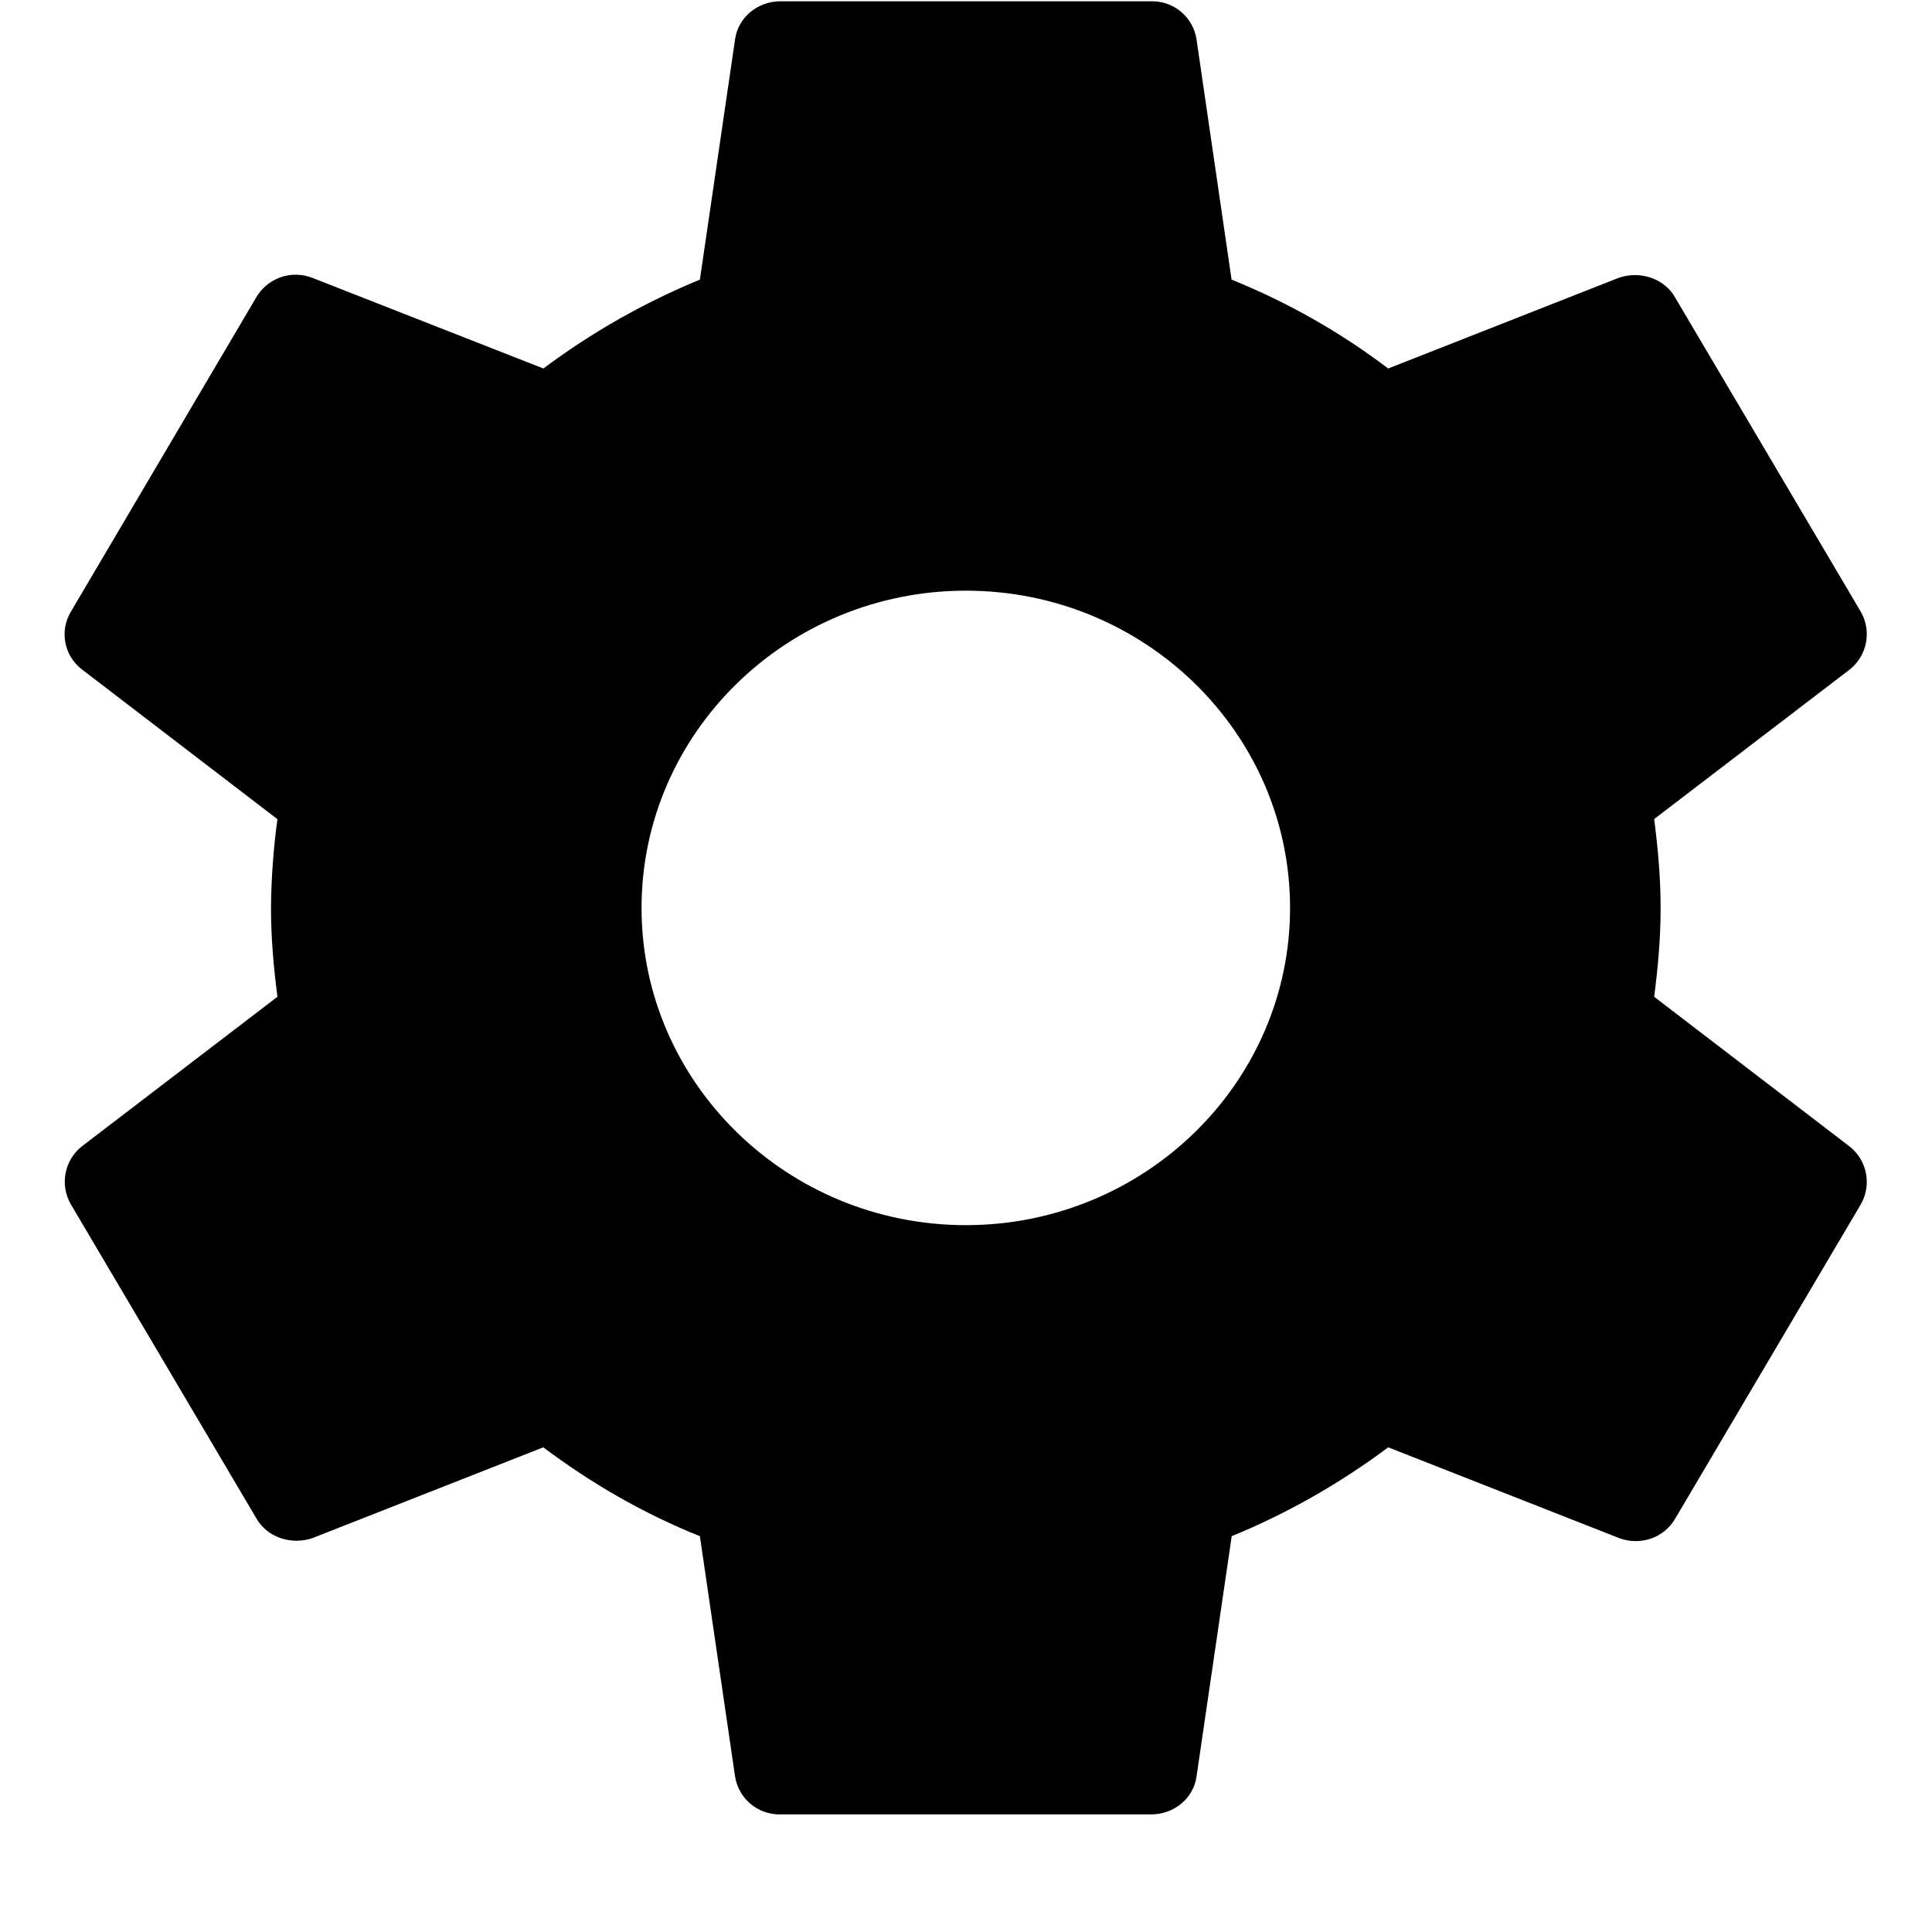
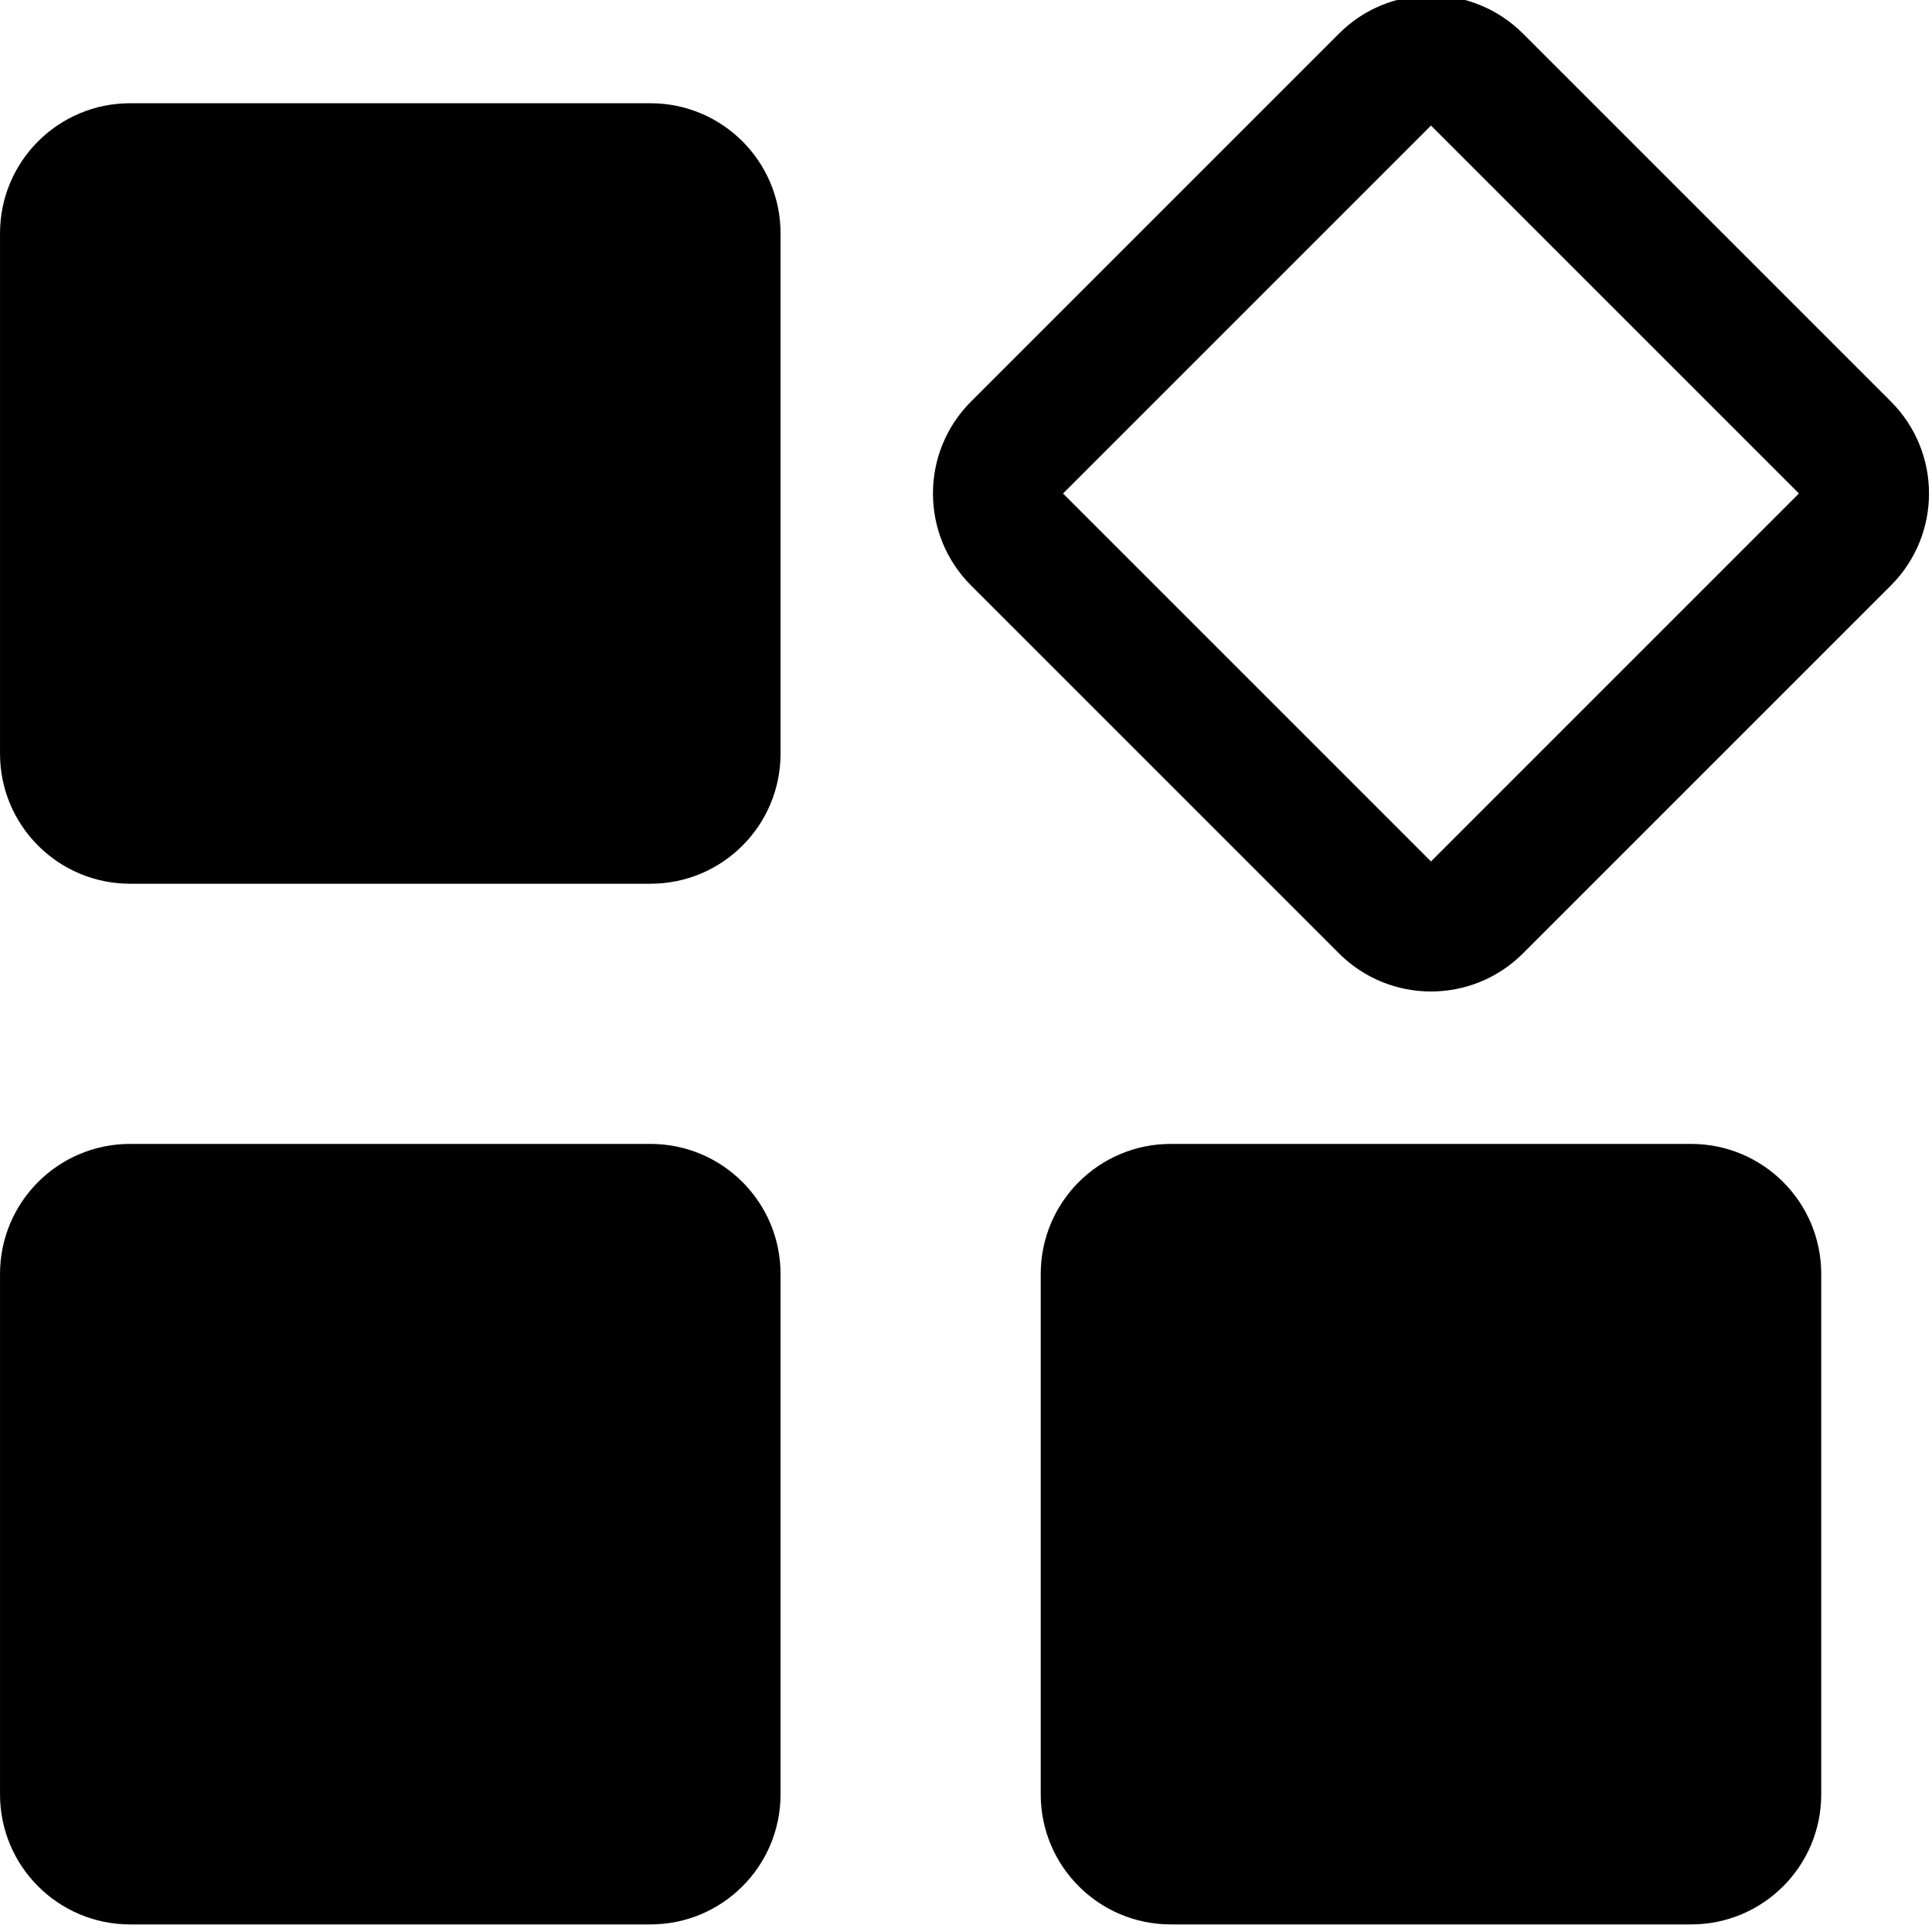
- <svg xmlns="http://www.w3.org/2000/svg" t="1552982431933" class="icon" style="" viewBox="0 0 1024 1024" version="1.1" p-id="35066" width="48" height="48">
+ <svg xmlns="http://www.w3.org/2000/svg" class="icon" viewBox="0 0 1028 1024" width="48.188" height="48">
  <defs>
-     <style type="text/css">html, * { user-select: text !important; }
- </style>
+     <style>*{user-select:text!important}</style>
  </defs>
-   <path d="M876.745 528.316c1.98-15.36 3.413-30.72 3.413-47.104 0-16.316-1.434-31.676-3.413-47.104l103.561-79.189a23.893 23.893 0 0 0 5.939-30.72L887.941 157.833c-5.871-10.581-19.115-14.404-29.969-10.581l-122.197 48.06a361.335 361.335 0 0 0-83.012-47.104L634.194 20.958A23.757 23.757 0 0 0 610.096 0.683H413.693c-12.288 0-22.528 8.67-24.098 20.207l-18.637 127.317a378.948 378.948 0 0 0-82.944 47.104L165.68 147.319a24.235 24.235 0 0 0-30.037 10.581L37.612 324.13a23.347 23.347 0 0 0 5.871 30.72L147.043 434.176a372.053 372.053 0 0 0-3.413 47.104c0 15.838 1.434 31.676 3.413 47.036L43.414 607.573a23.893 23.893 0 0 0-5.871 30.72l98.236 166.298c5.871 10.581 19.115 14.404 29.969 10.581l122.197-48.06c25.6 19.183 53.043 35.089 83.012 47.104l18.637 127.317a23.825 23.825 0 0 0 24.098 20.139H610.096c12.288 0 22.528-8.602 24.098-20.139l18.637-127.317a378.948 378.948 0 0 0 82.944-47.104l122.266 48.06c11.332 4.301 24.098 0 30.037-10.581l98.167-166.229a23.893 23.893 0 0 0-5.939-30.72l-103.561-79.326zM511.928 649.353c-94.754 0-171.895-75.435-171.895-168.141s77.141-168.141 171.895-168.141S683.756 388.437 683.756 481.212c0 92.774-77.141 168.141-171.827 168.141z" p-id="35067" />
+   <path d="M1006.14 213.654L810.353 17.867c-27.03-27.024-70.852-27.024-97.878 0L516.683 213.654c-27.025 27.024-27.025 70.846 0 97.871l195.792 195.787c27.025 27.024 70.847 27.024 97.878 0l195.787-195.787c27.03-27.024 27.03-70.841 0-97.871zM761.413 458.378L565.627 262.592 761.413 66.804 957.2 262.59 761.413 458.379zM346.1 54.938H69.222C30.979 54.938.005 85.912.005 124.155v276.872c0 38.243 30.98 69.217 69.217 69.217H346.1c38.243 0 69.217-30.974 69.217-69.217V124.149c0-38.237-30.974-69.212-69.217-69.212zm0 553.749H69.222c-38.243 0-69.217 30.98-69.217 69.217v276.872c0 38.248 30.98 69.224 69.217 69.224H346.1c38.243 0 69.217-30.98 69.217-69.224V677.904c0-38.248-30.974-69.217-69.217-69.217zm553.75 0H622.978c-38.248 0-69.218 30.98-69.218 69.217v276.872c0 38.248 30.975 69.224 69.218 69.224H899.85c38.248 0 69.217-30.98 69.217-69.224V677.904c0-38.248-30.974-69.217-69.217-69.217z" />
</svg>
